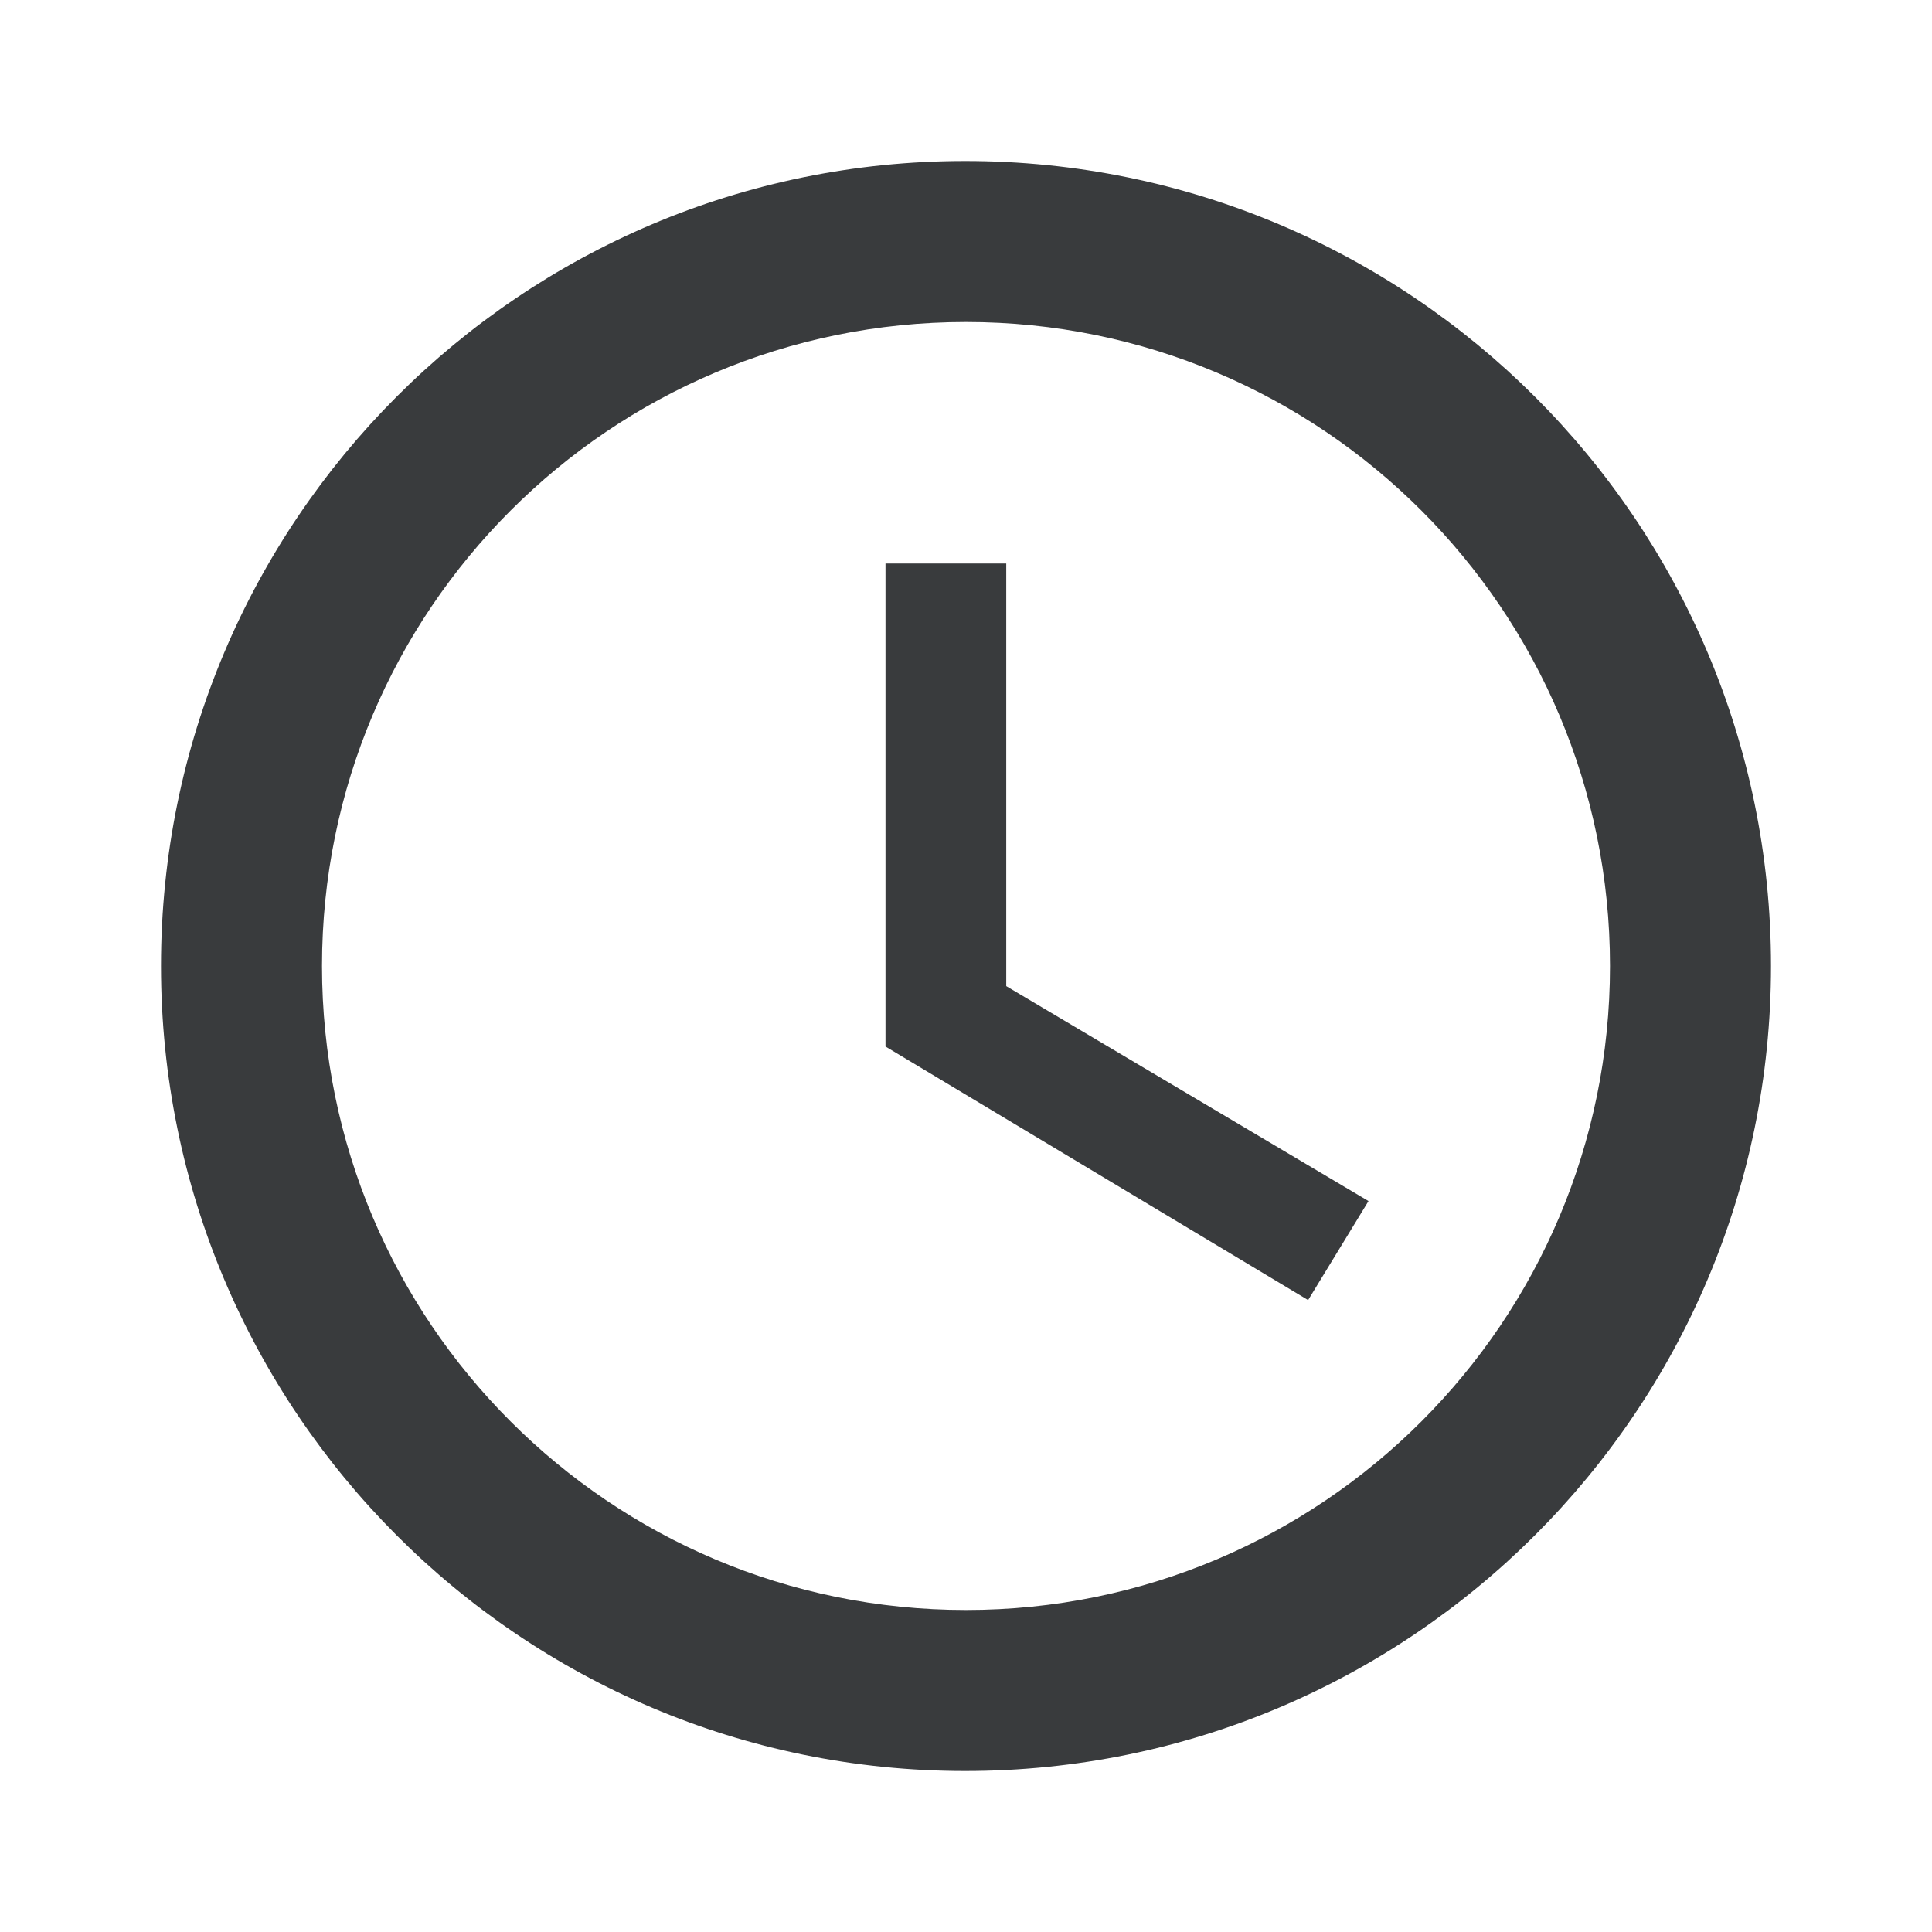
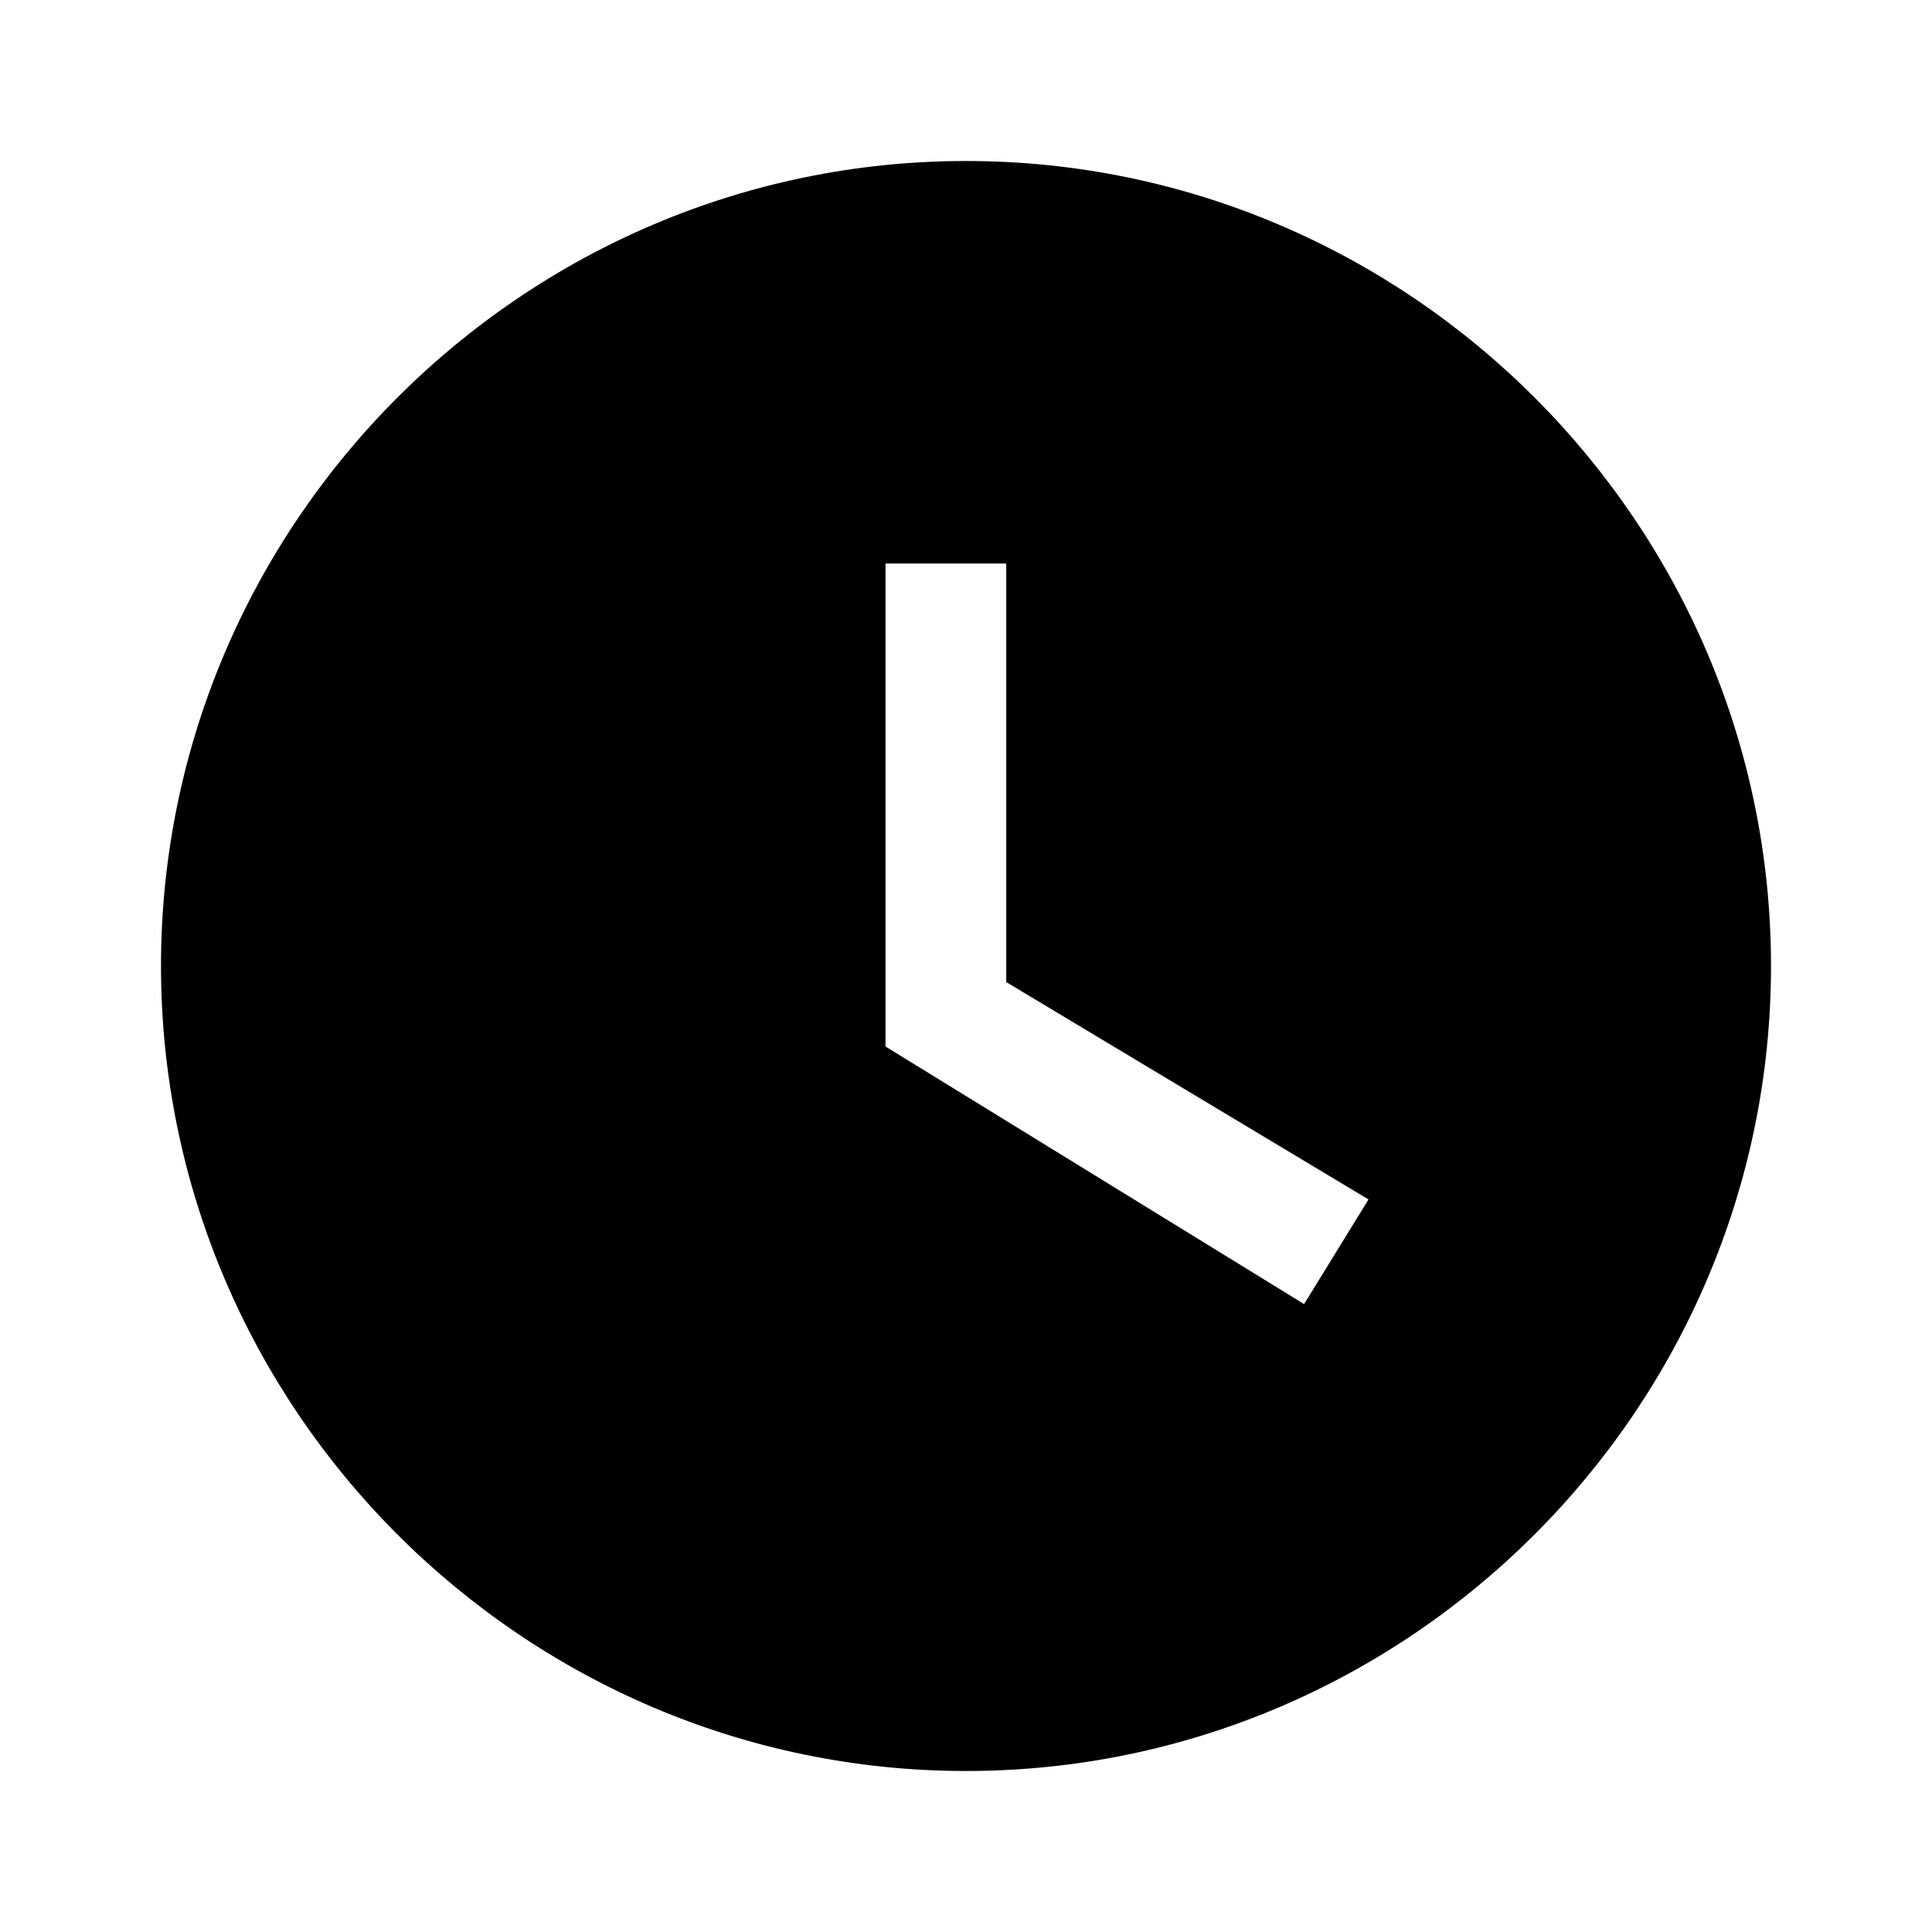
- <svg xmlns="http://www.w3.org/2000/svg" height="24px" viewBox="0 0 24 24" width="24px" fill="#393B3D">
-   <path d="M0 0h24v24H0V0z" fill="none" />
-   <path d="M11.99 2C6.47 2 2 6.48 2 12s4.47 10 9.99 10C17.52 22 22 17.52 22 12S17.52 2 11.99 2zM12 20c-4.42 0-8-3.58-8-8s3.58-8 8-8 8 3.58 8 8-3.58 8-8 8zm.5-13H11v6l5.25 3.15.75-1.23-4.5-2.67z" />
+ <svg xmlns="http://www.w3.org/2000/svg" enable-background="new 0 0 24 24" height="24px" viewBox="0 0 24 24" width="24px" fill="#000000">
+   <g>
+     <rect fill="none" height="24" width="24" />
+   </g>
+   <g>
+     <g>
+       <g>
+         <path d="M12,2C6.5,2,2,6.5,2,12s4.5,10,10,10s10-4.5,10-10S17.5,2,12,2z M16.2,16.2L11,13V7h1.5v5.2l4.5,2.7L16.2,16.2z" />
+       </g>
+     </g>
+   </g>
</svg>
